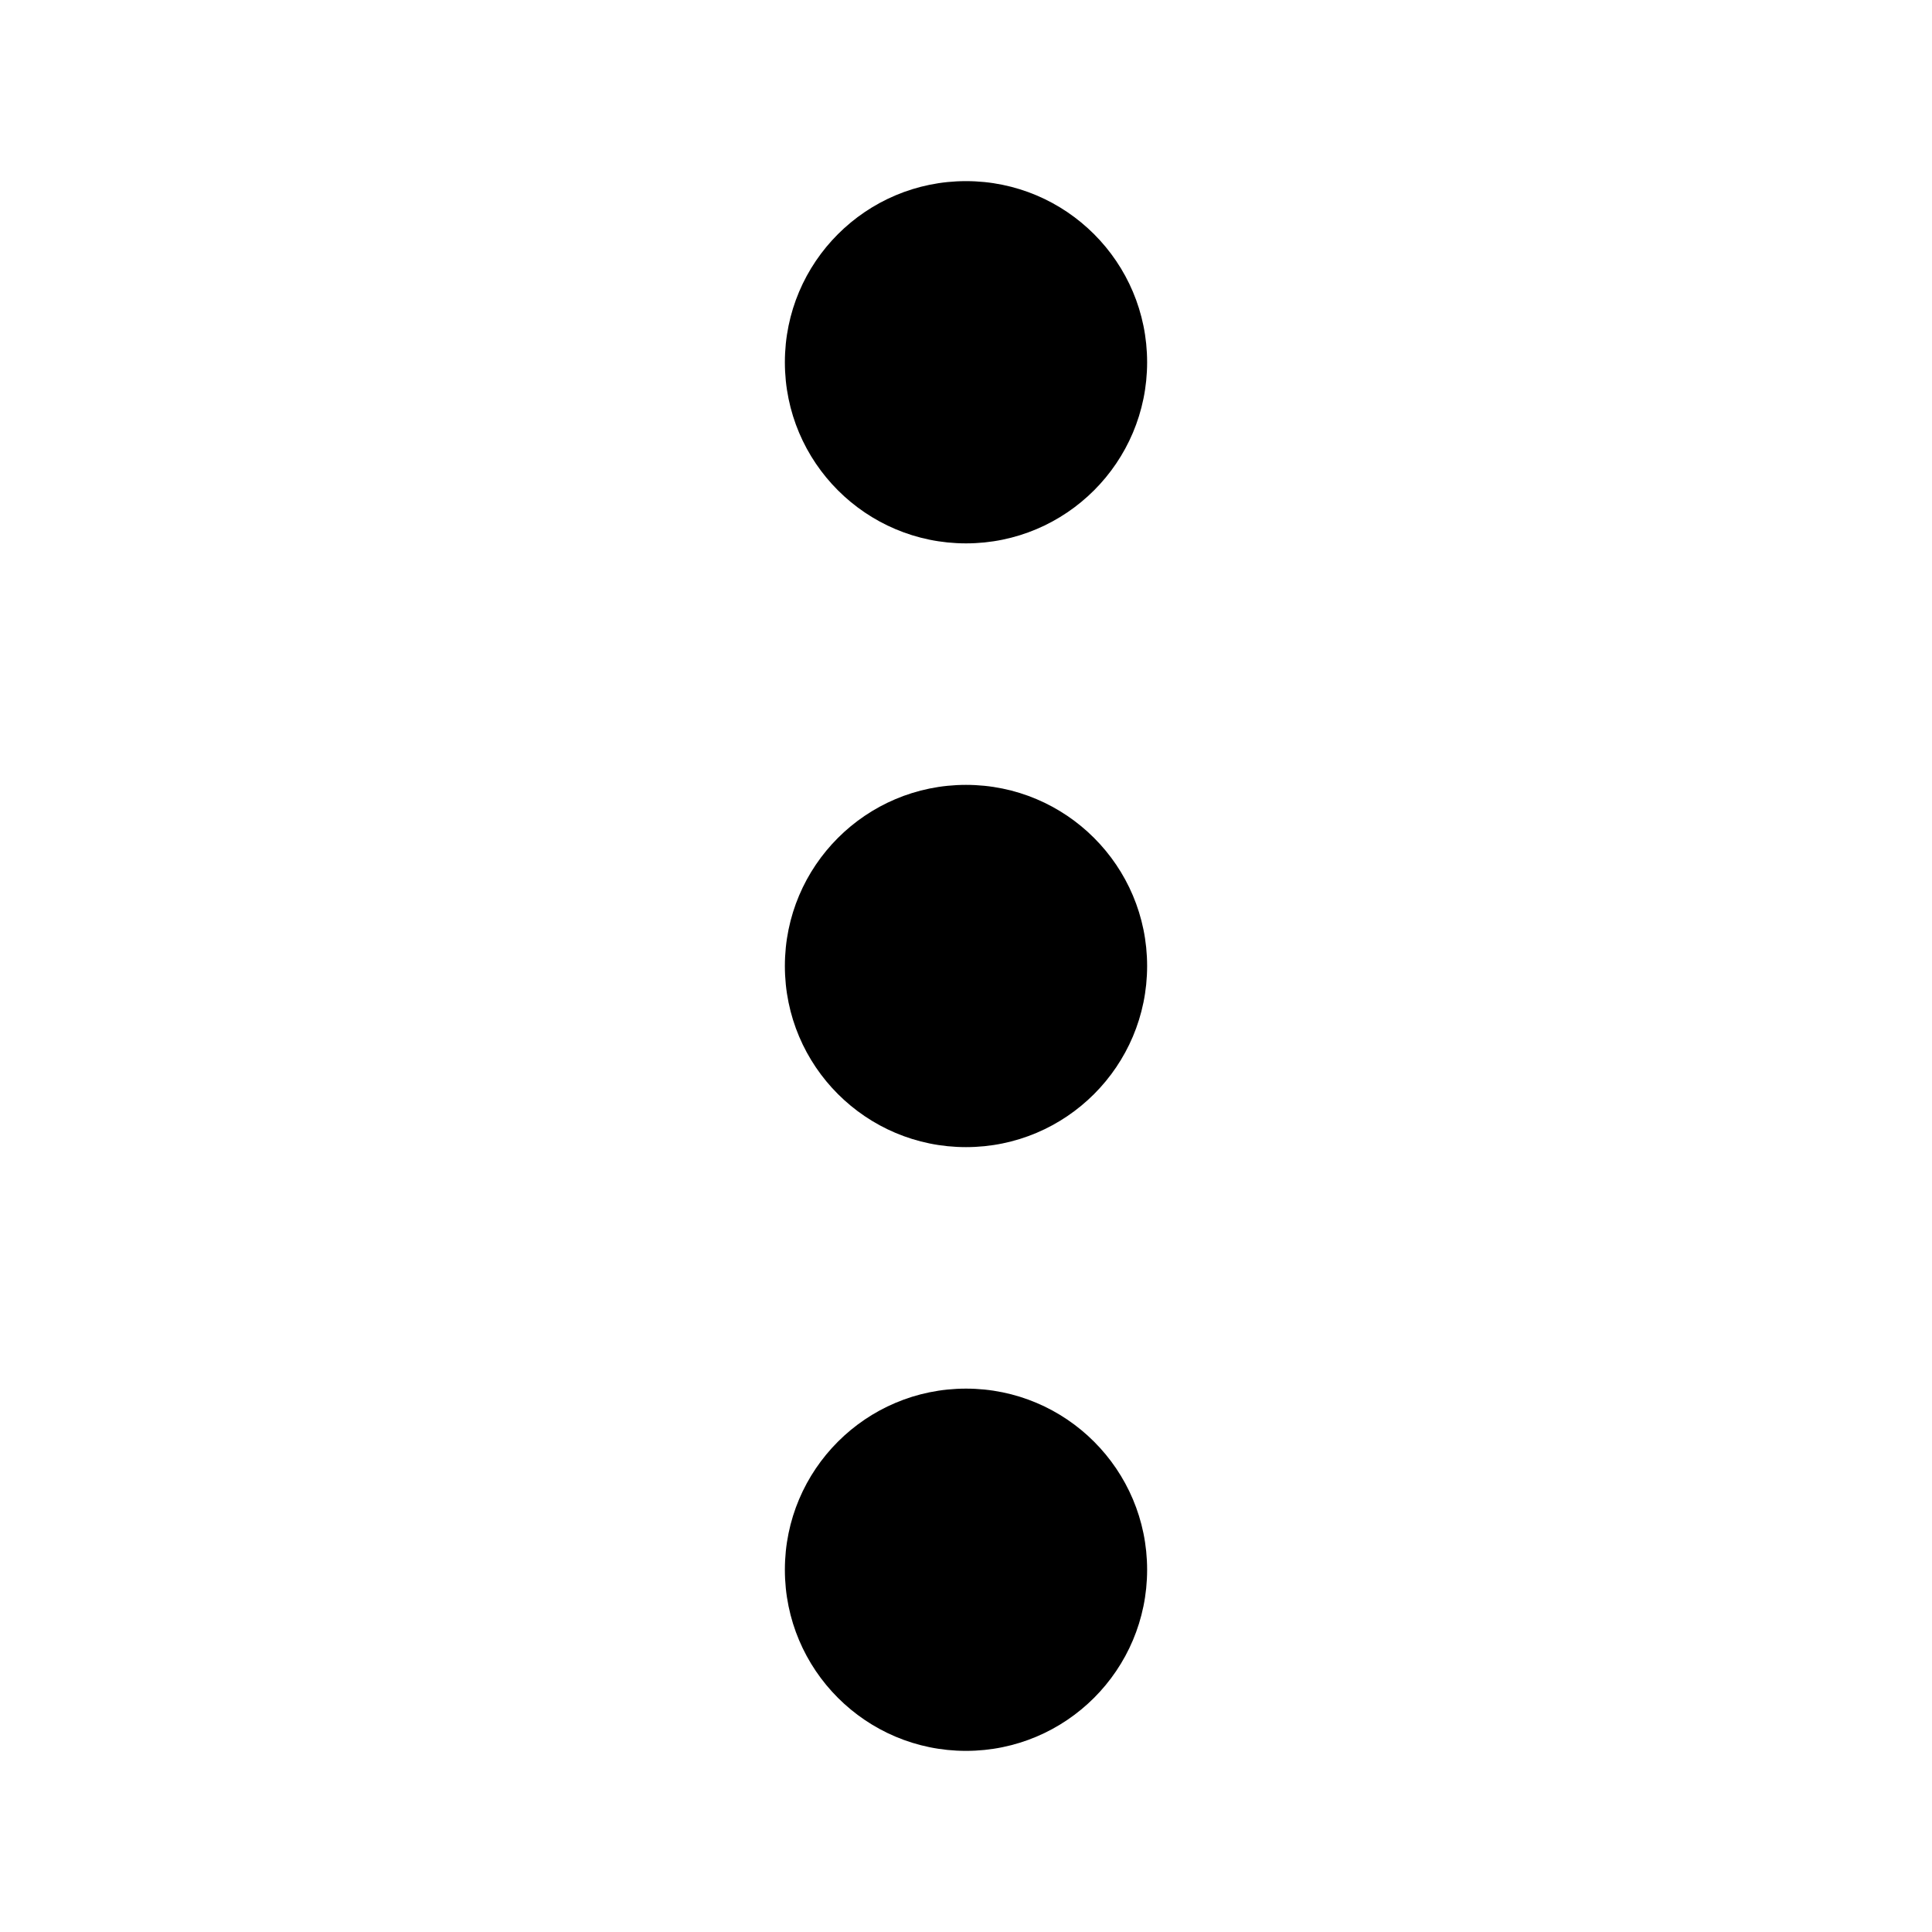
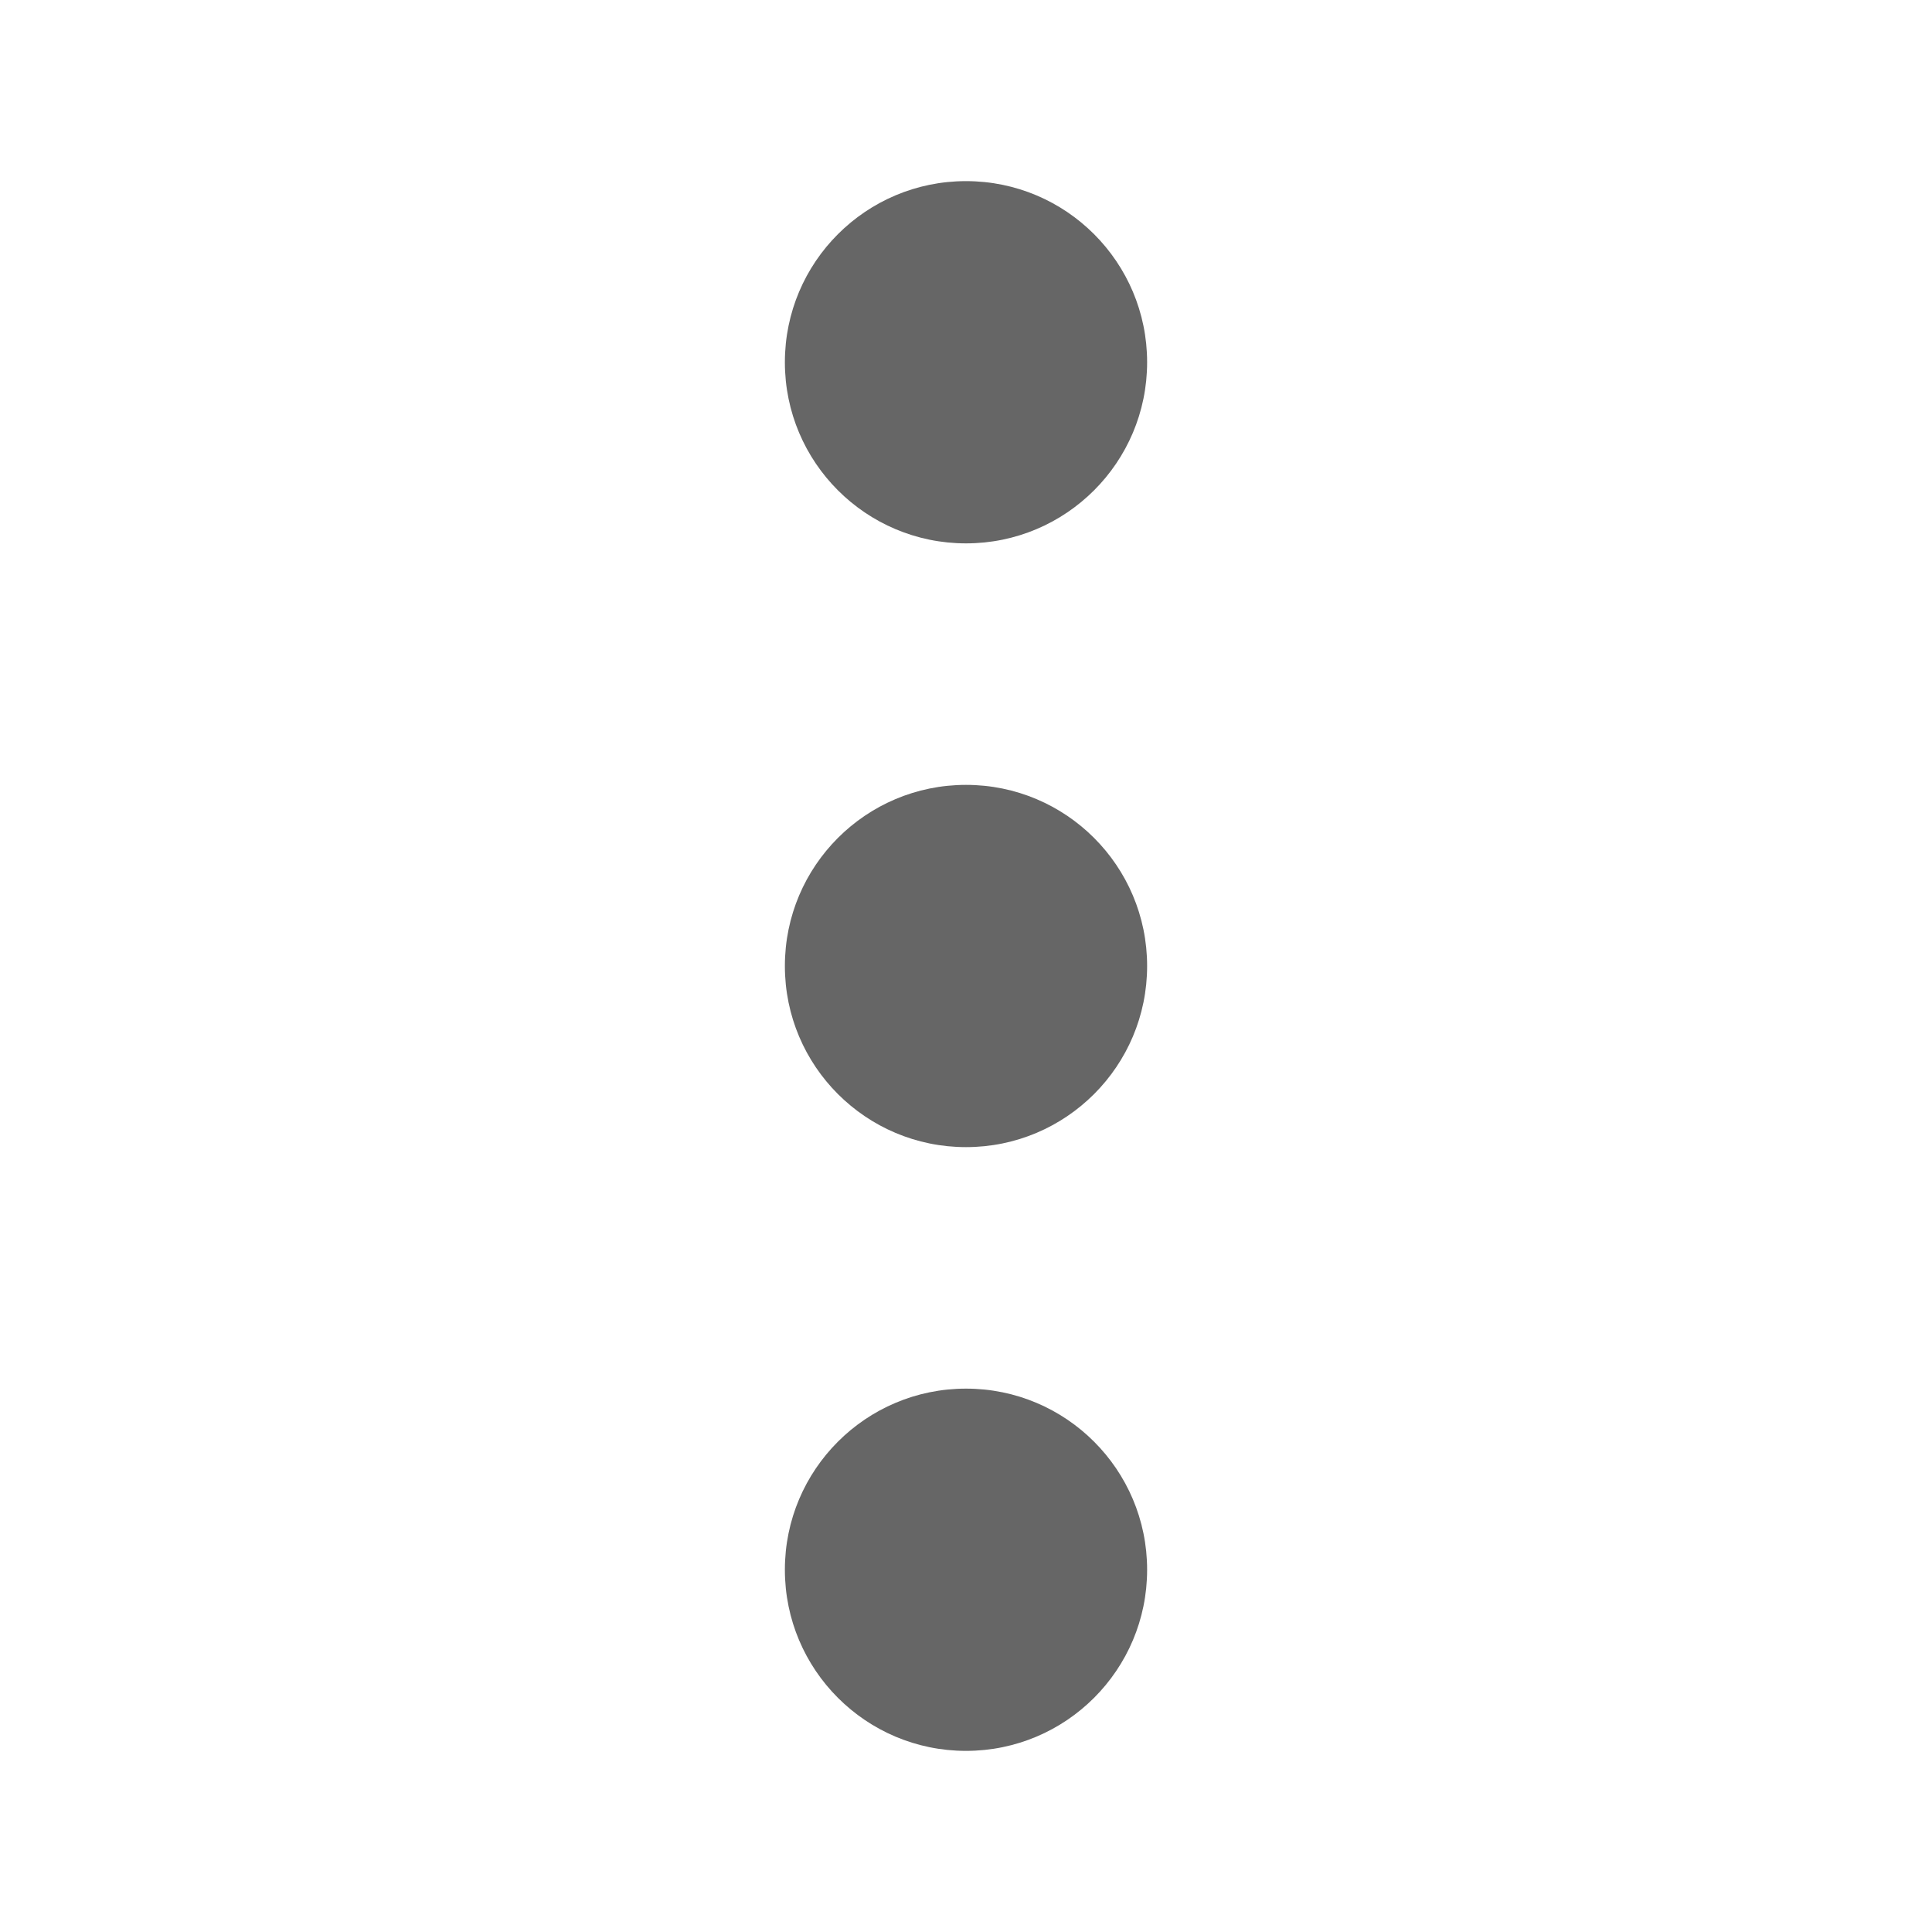
<svg xmlns="http://www.w3.org/2000/svg" width="1em" height="1em" viewBox="0 0 16 16">
-   <path fill="currentColor" d="M9.5 13a1.5 1.5 0 1 1-3 0a1.5 1.5 0 0 1 3 0m0-5a1.5 1.5 0 1 1-3 0a1.5 1.5 0 0 1 3 0m0-5a1.5 1.5 0 1 1-3 0a1.5 1.5 0 0 1 3 0" />
+   <path fill="#666666" d="M9.5 13a1.5 1.5 0 1 1-3 0a1.5 1.5 0 0 1 3 0m0-5a1.5 1.5 0 1 1-3 0a1.5 1.5 0 0 1 3 0m0-5a1.5 1.5 0 1 1-3 0a1.5 1.5 0 0 1 3 0" />
</svg>
